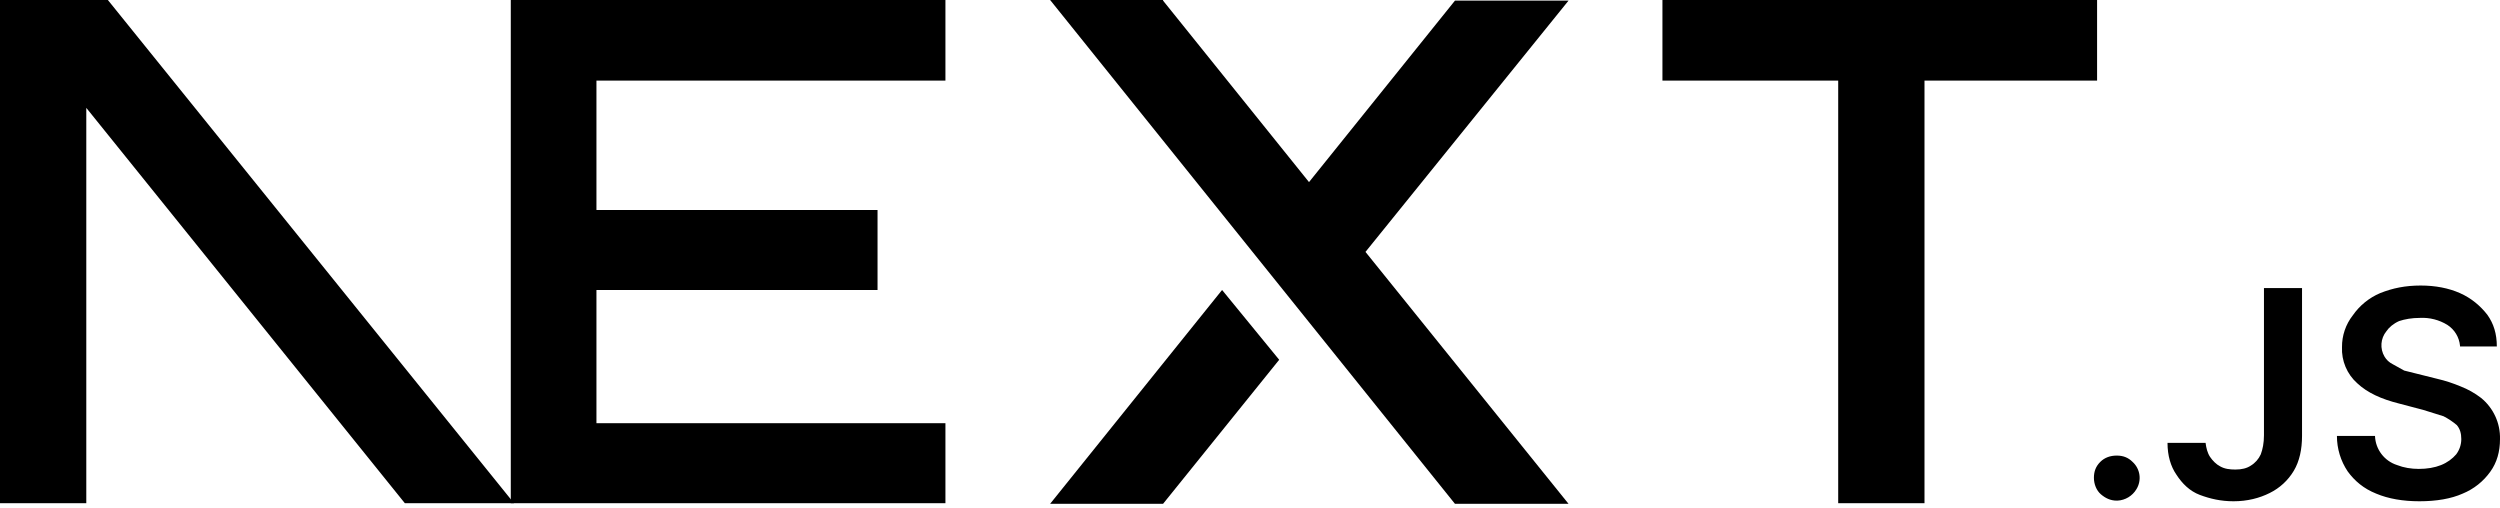
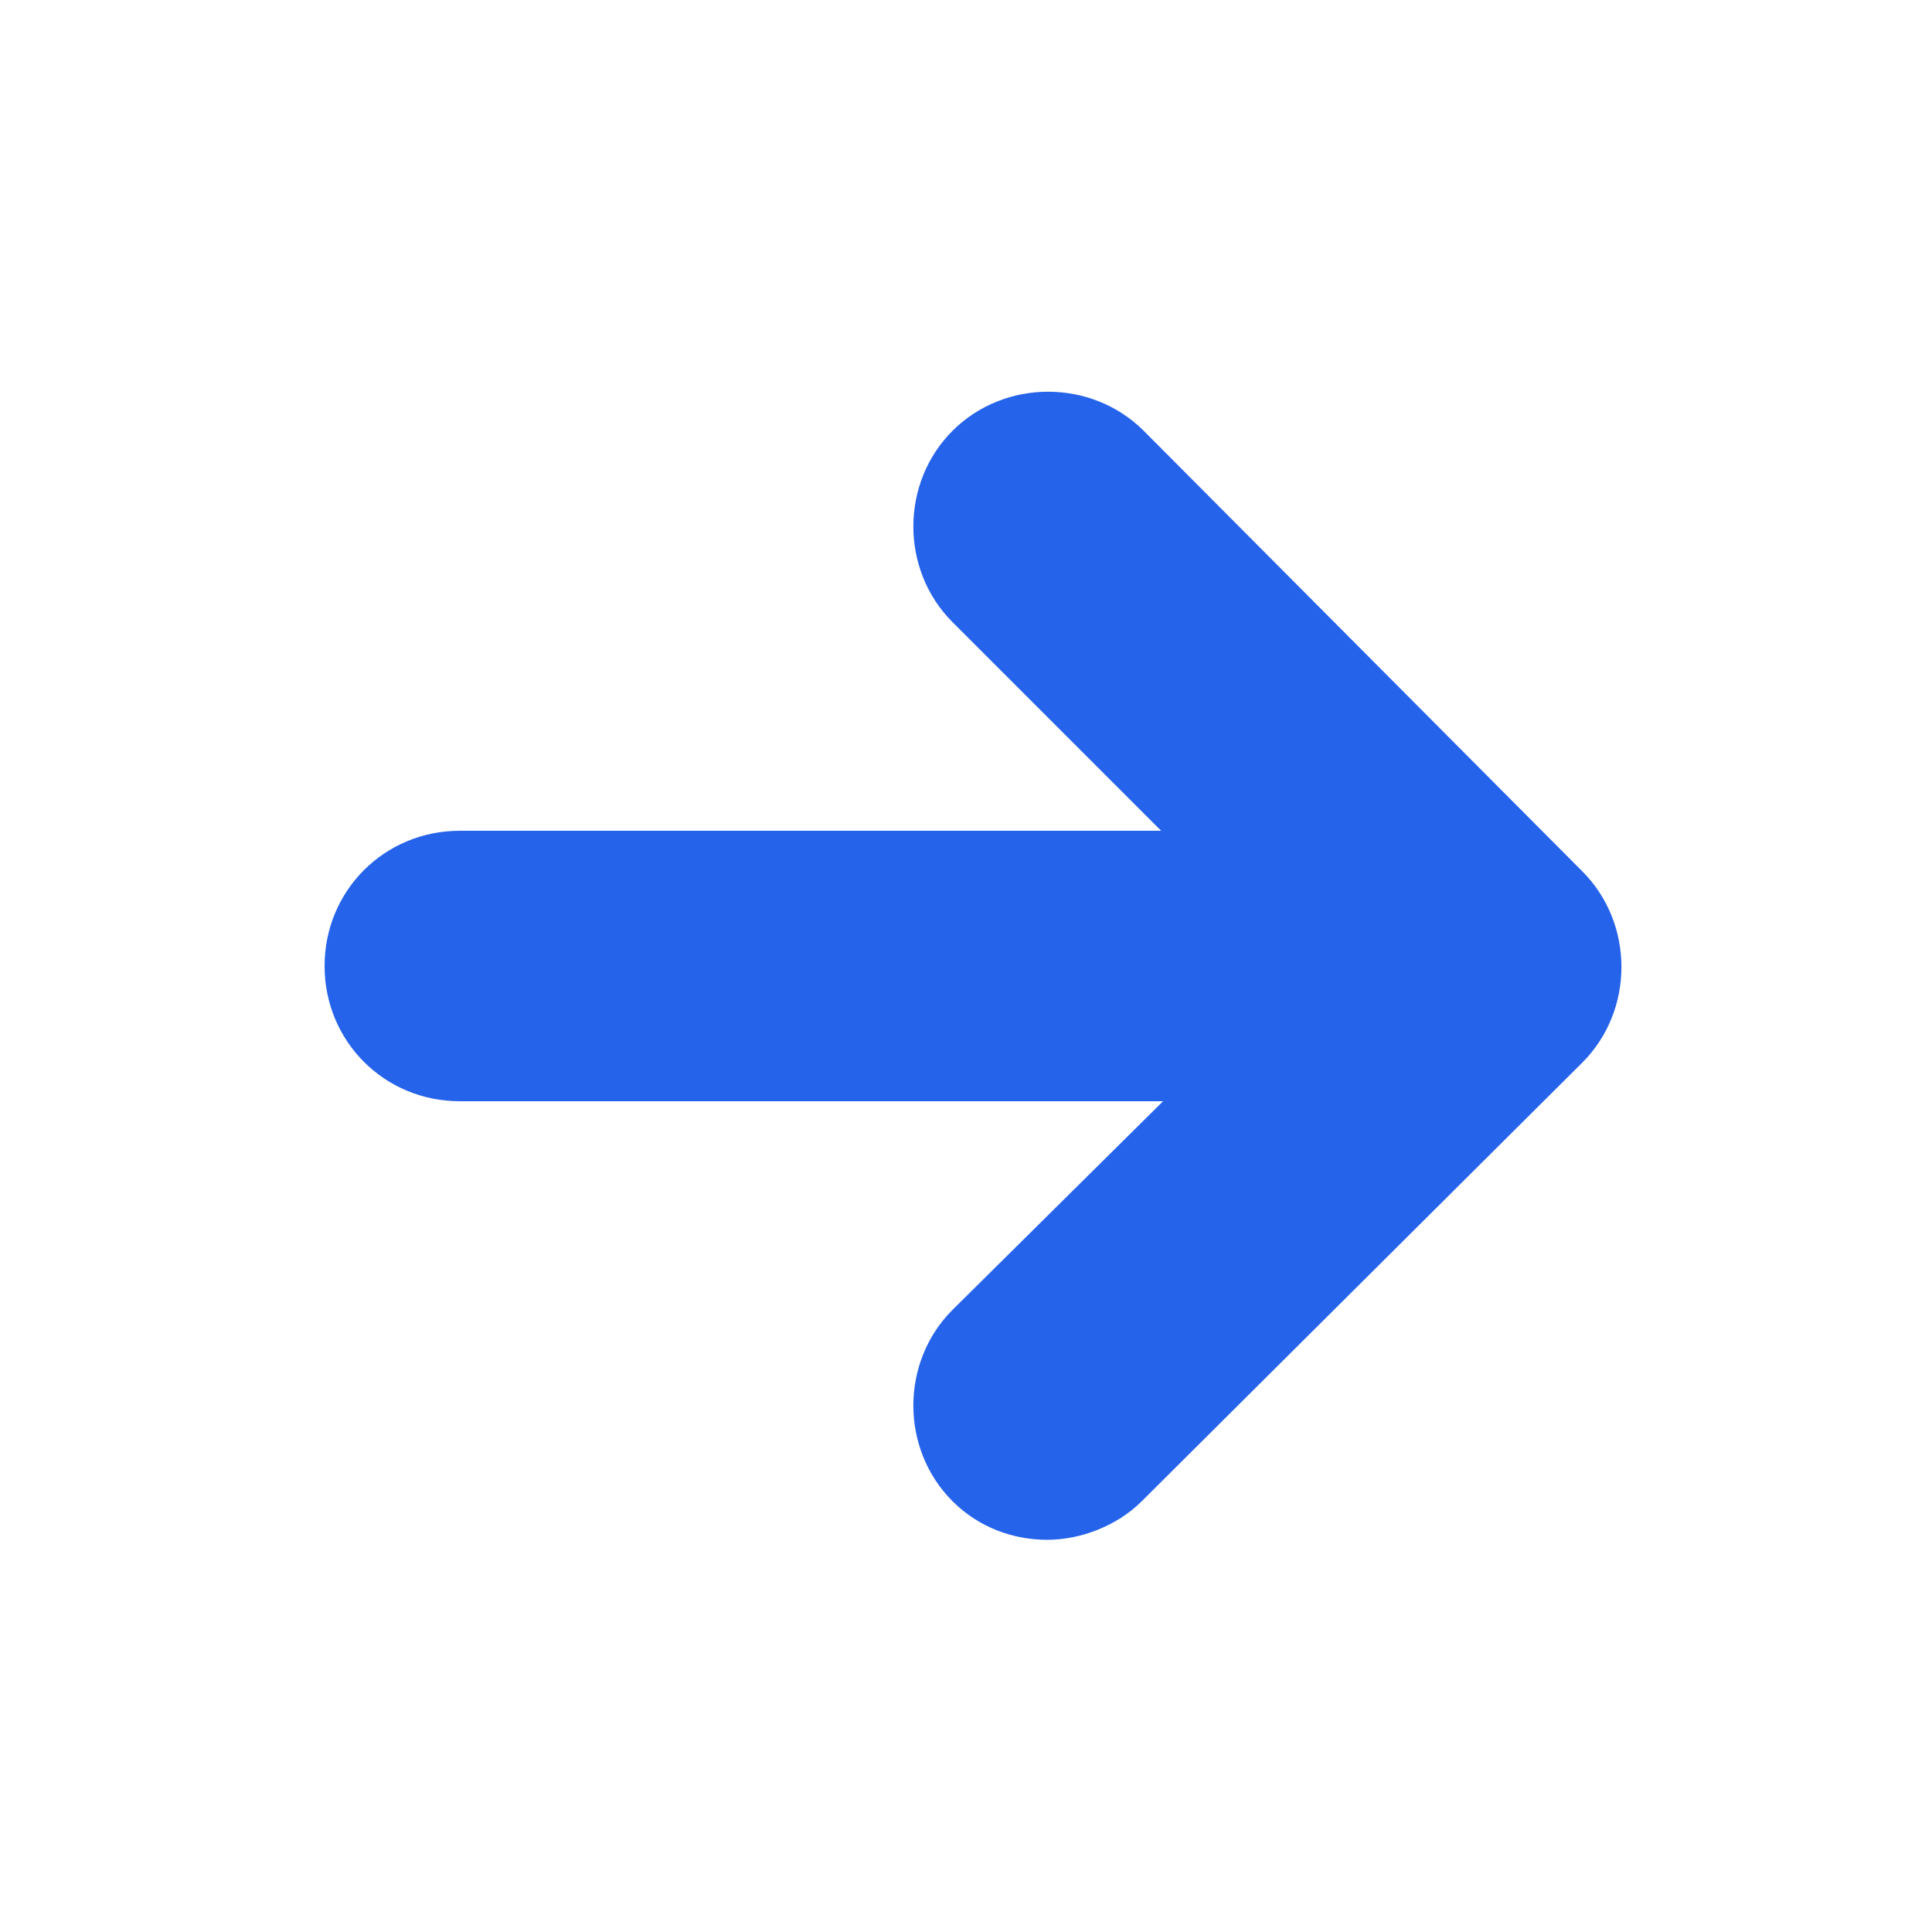
- <svg xmlns="http://www.w3.org/2000/svg" fill="none" viewBox="0 0 394 80">
-   <path fill="#000" d="M262 0h68.5v12.7h-27.2v66.6h-13.6V12.7H262V0ZM149 0v12.7H94v20.4h44.3v12.6H94v21h55v12.6H80.5V0h68.7zm34.3 0h-17.8l63.8 79.4h17.9l-32-39.7 32-39.6h-17.9l-23 28.6-23-28.6zm18.3 56.7-9-11-27.1 33.7h17.8l18.3-22.7z" />
-   <path fill="#000" d="M81 79.3 17 0H0v79.3h13.6V17l50.2 62.3H81Zm252.6-.4c-1 0-1.8-.4-2.5-1s-1.1-1.6-1.1-2.6.3-1.8 1-2.5 1.6-1 2.6-1 1.8.3 2.5 1a3.4 3.4 0 0 1 .6 4.3 3.7 3.7 0 0 1-3 1.8zm23.2-33.5h6v23.3c0 2.1-.4 4-1.3 5.5a9.1 9.1 0 0 1-3.8 3.5c-1.6.8-3.5 1.3-5.7 1.3-2 0-3.7-.4-5.3-1s-2.8-1.8-3.7-3.2c-.9-1.3-1.4-3-1.4-5h6c.1.8.3 1.6.7 2.2s1 1.2 1.6 1.5c.7.4 1.5.5 2.4.5 1 0 1.8-.2 2.4-.6a4 4 0 0 0 1.6-1.8c.3-.8.5-1.8.5-3V45.5zm30.9 9.1a4.4 4.4 0 0 0-2-3.3 7.5 7.5 0 0 0-4.3-1.1c-1.3 0-2.4.2-3.3.5-.9.4-1.6 1-2 1.6a3.5 3.5 0 0 0-.3 4c.3.5.7.9 1.3 1.2l1.8 1 2 .5 3.2.8c1.3.3 2.5.7 3.7 1.2a13 13 0 0 1 3.2 1.8 8.1 8.1 0 0 1 3 6.5c0 2-.5 3.7-1.5 5.1a10 10 0 0 1-4.4 3.5c-1.8.8-4.1 1.2-6.8 1.2-2.6 0-4.9-.4-6.8-1.2-2-.8-3.4-2-4.5-3.5a10 10 0 0 1-1.7-5.6h6a5 5 0 0 0 3.5 4.6c1 .4 2.2.6 3.4.6 1.3 0 2.5-.2 3.5-.6 1-.4 1.8-1 2.4-1.7a4 4 0 0 0 .8-2.4c0-.9-.2-1.6-.7-2.2a11 11 0 0 0-2.1-1.4l-3.2-1-3.8-1c-2.8-.7-5-1.7-6.6-3.2a7.2 7.2 0 0 1-2.4-5.7 8 8 0 0 1 1.7-5 10 10 0 0 1 4.3-3.5c2-.8 4-1.2 6.4-1.2 2.3 0 4.4.4 6.2 1.2 1.8.8 3.2 2 4.3 3.4 1 1.4 1.5 3 1.5 5h-5.8z" />
+ <svg xmlns="http://www.w3.org/2000/svg" version="1.1" x="0px" y="0px" viewBox="0 0 100 100" style="enable-background:new 0 0 100 100;" xml:space="preserve">
+   <g>
+     <path fill="#2563EB" d="M59.2,22.3c-2.7-2.7-7.2-2.7-9.9,0c-2.7,2.7-2.7,7.2,0,9.9L60.1,43H23.8c-3.9,0-7,3.1-7,7s3.1,7,7,7h36.4L49.3,67.8   c-2.7,2.7-2.7,7.2,0,9.9c1.4,1.4,3.2,2,4.9,2s3.6-0.7,4.9-2L81.9,55c2.7-2.7,2.7-7.2,0-9.9L59.2,22.3z" />
+   </g>
</svg>
